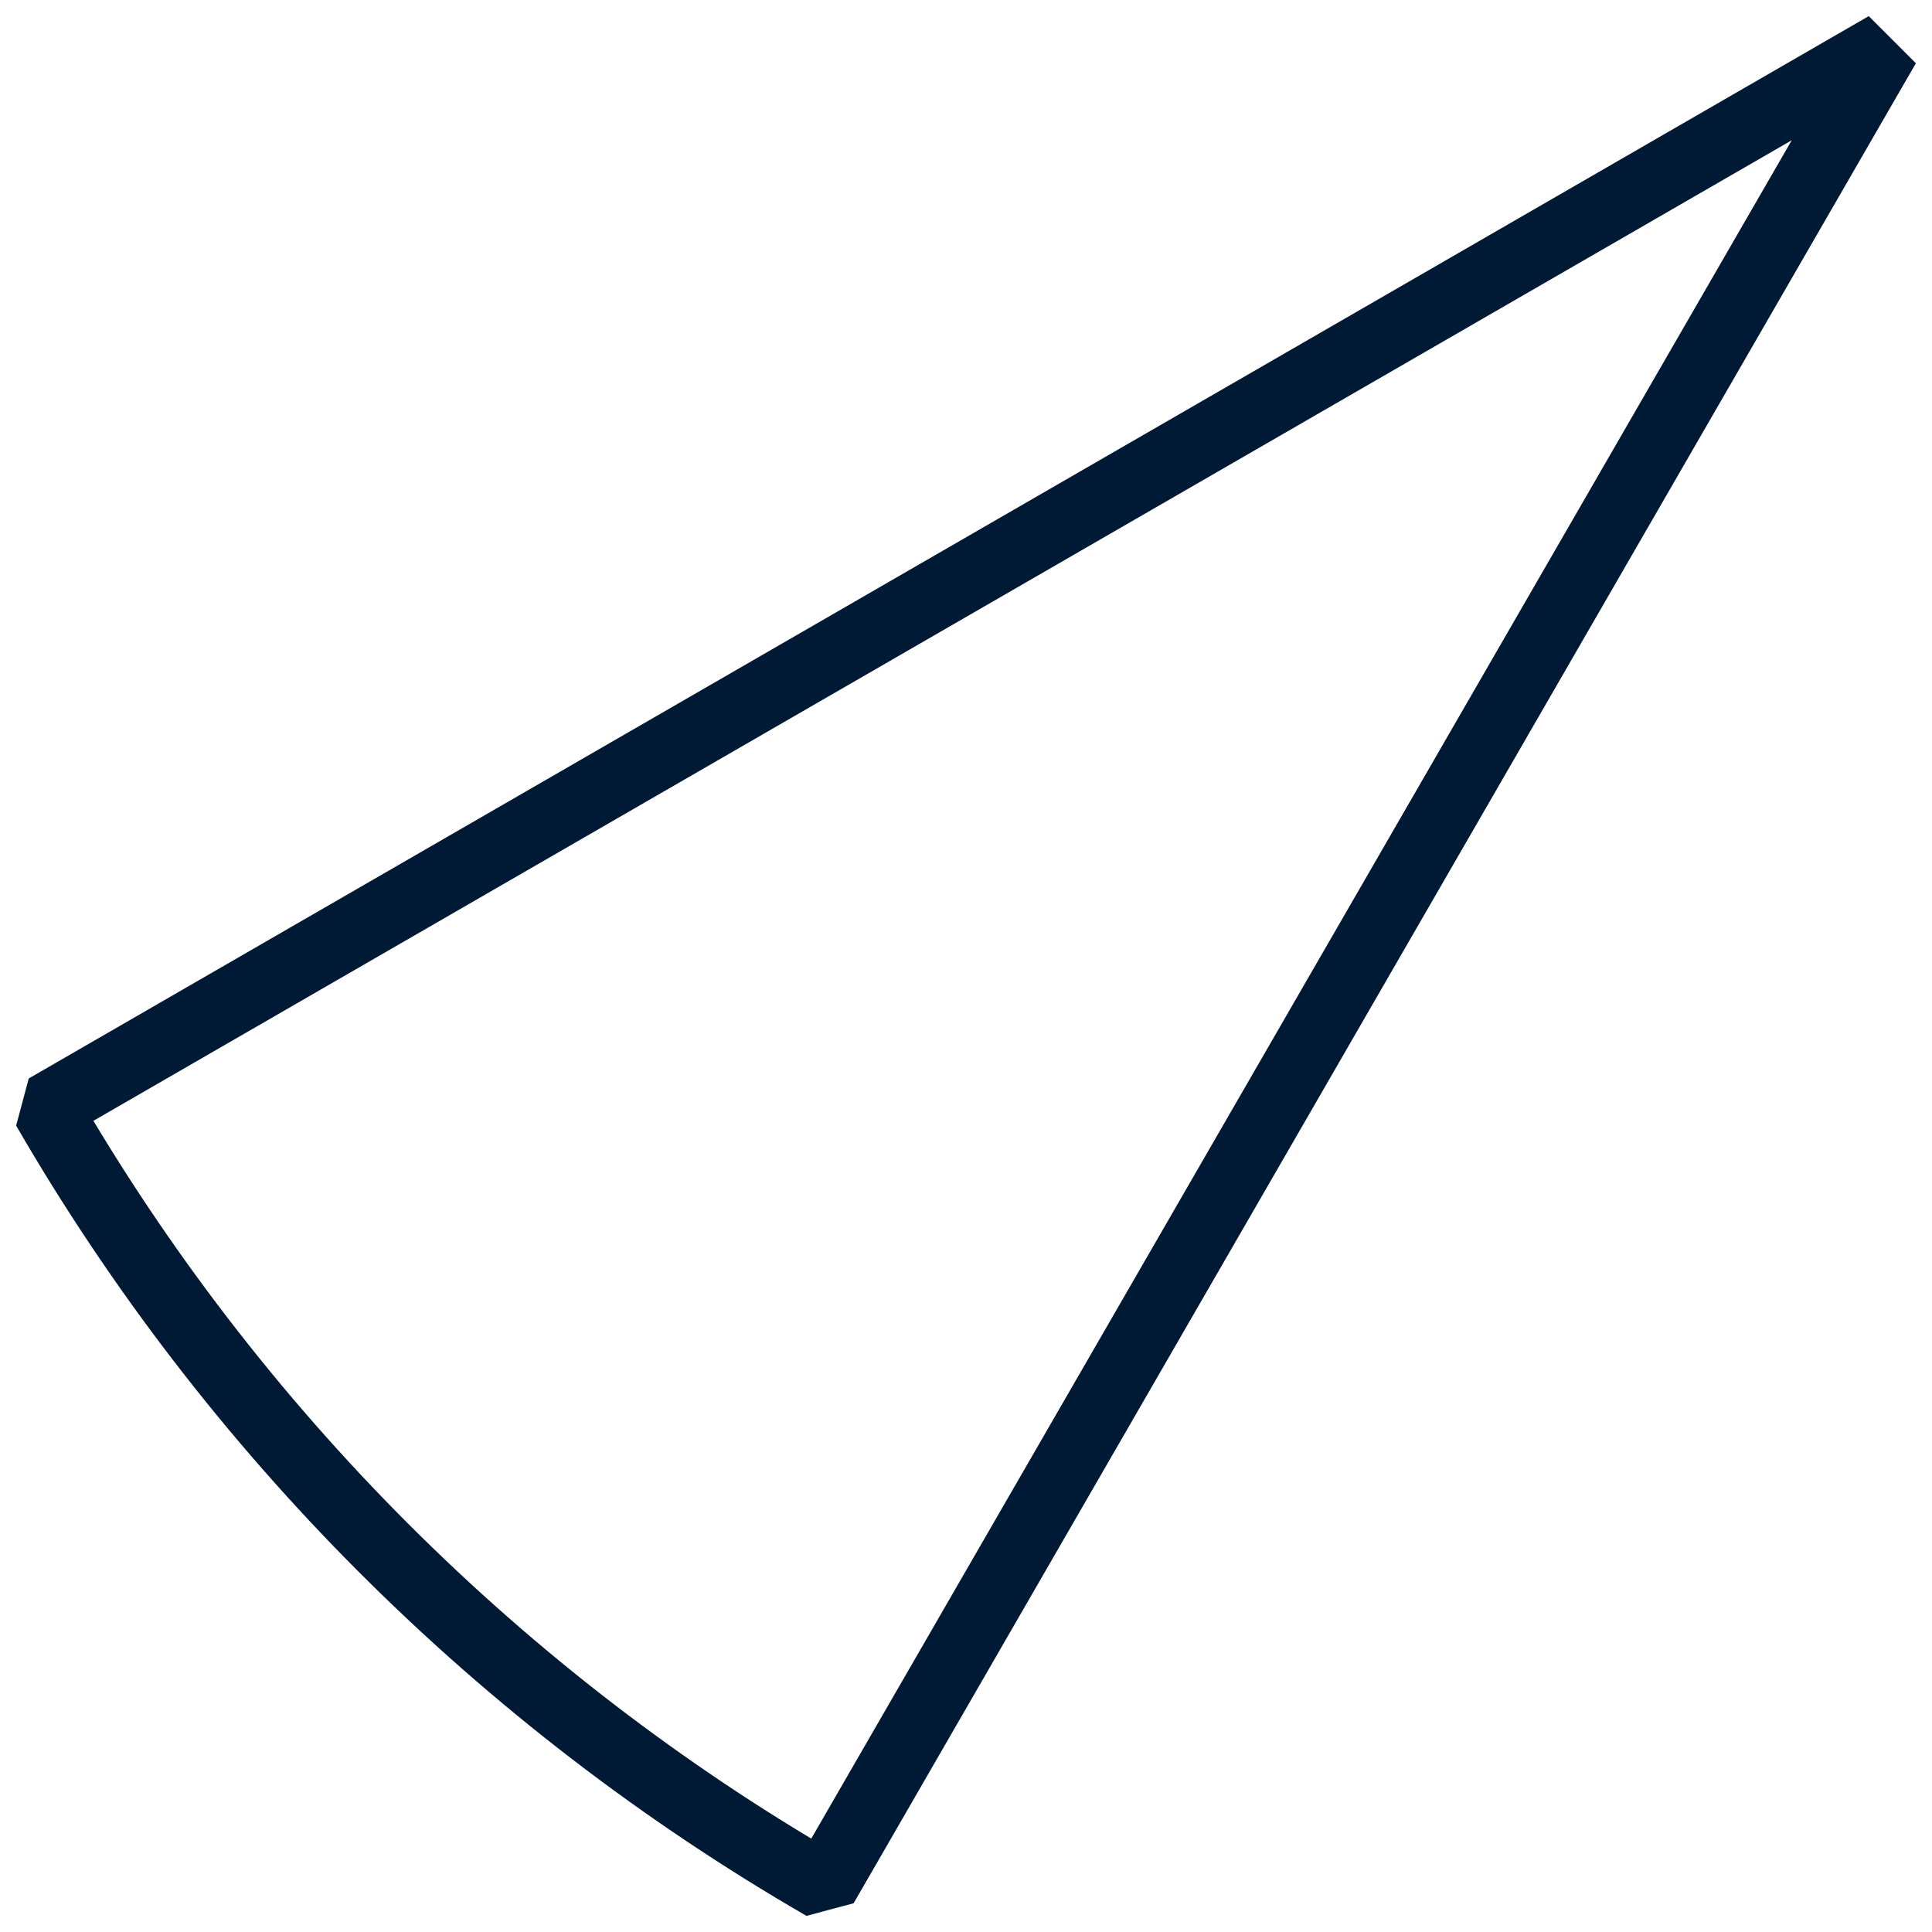
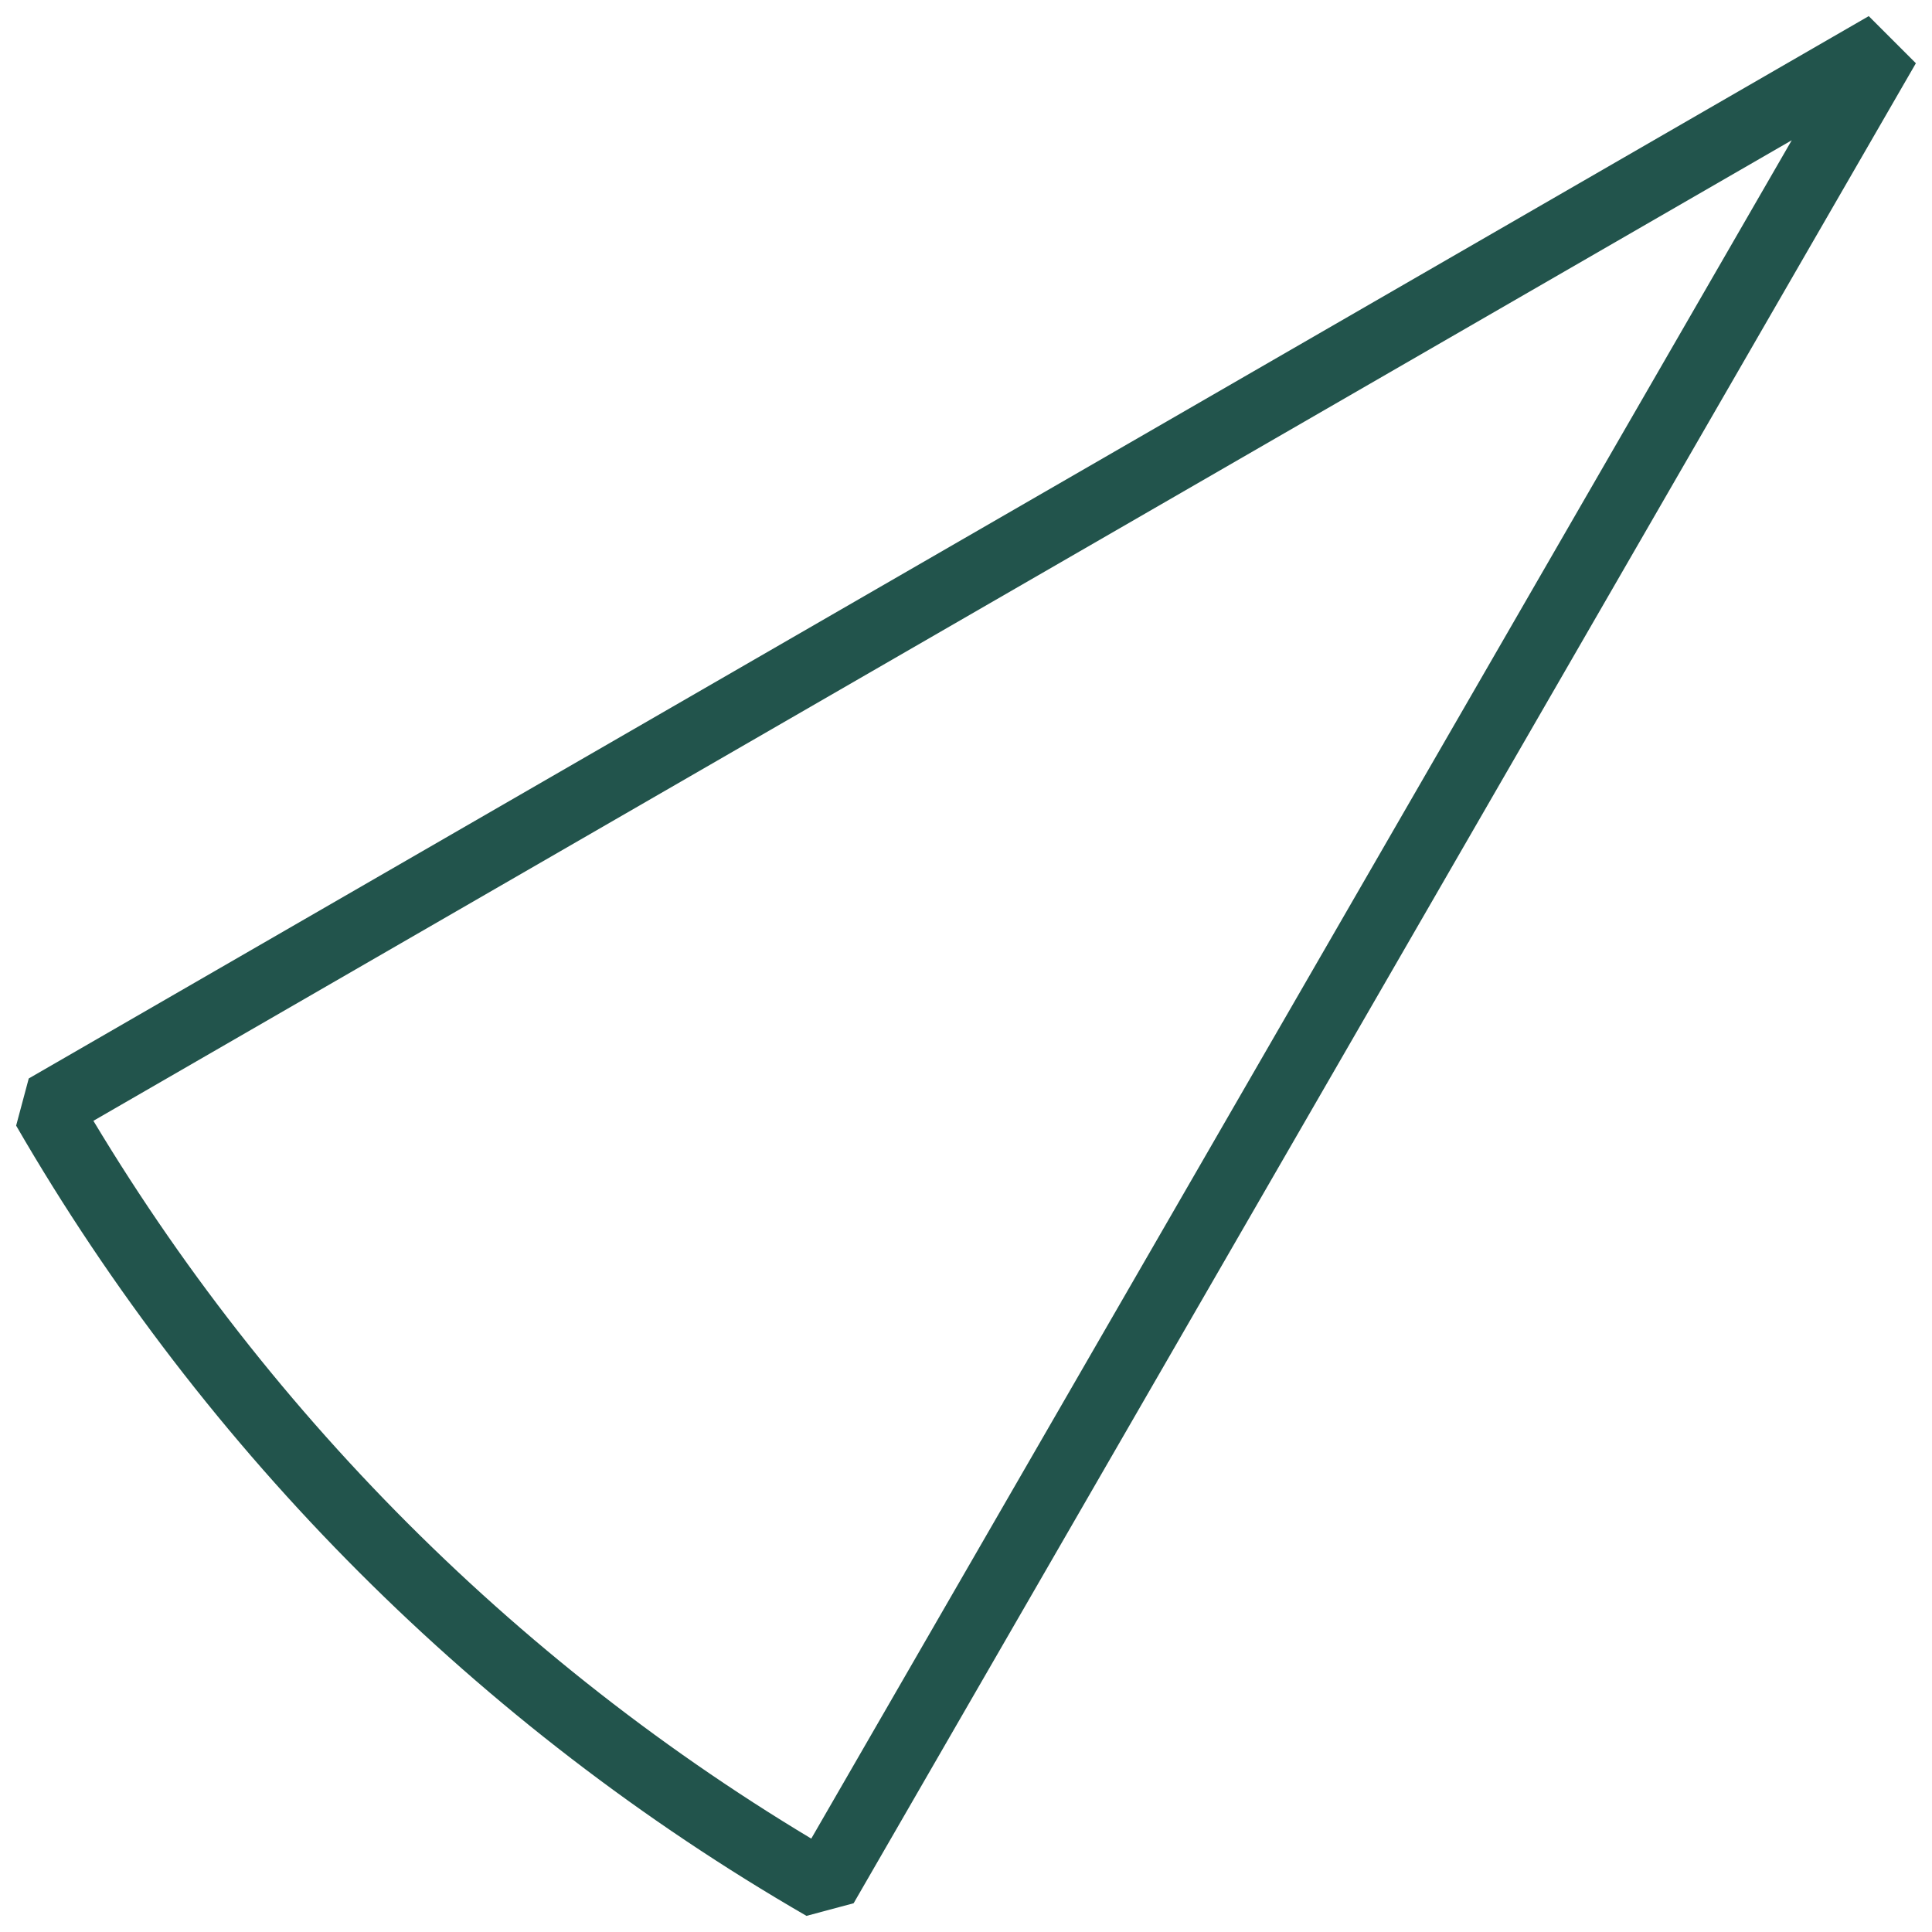
<svg xmlns="http://www.w3.org/2000/svg" width="84" height="84" viewBox="0 0 84 84" fill="none">
-   <path d="M82 2L2 48.189C10.105 62.204 21.791 73.896 35.815 82L82 2Z" stroke="#001A36" stroke-width="3" stroke-miterlimit="10" stroke-linejoin="bevel" />
+   <path d="M82 2L2 48.189C10.105 62.204 21.791 73.896 35.815 82L82 2Z" stroke="#22544C" stroke-width="3" stroke-miterlimit="10" stroke-linejoin="bevel" />
</svg>
